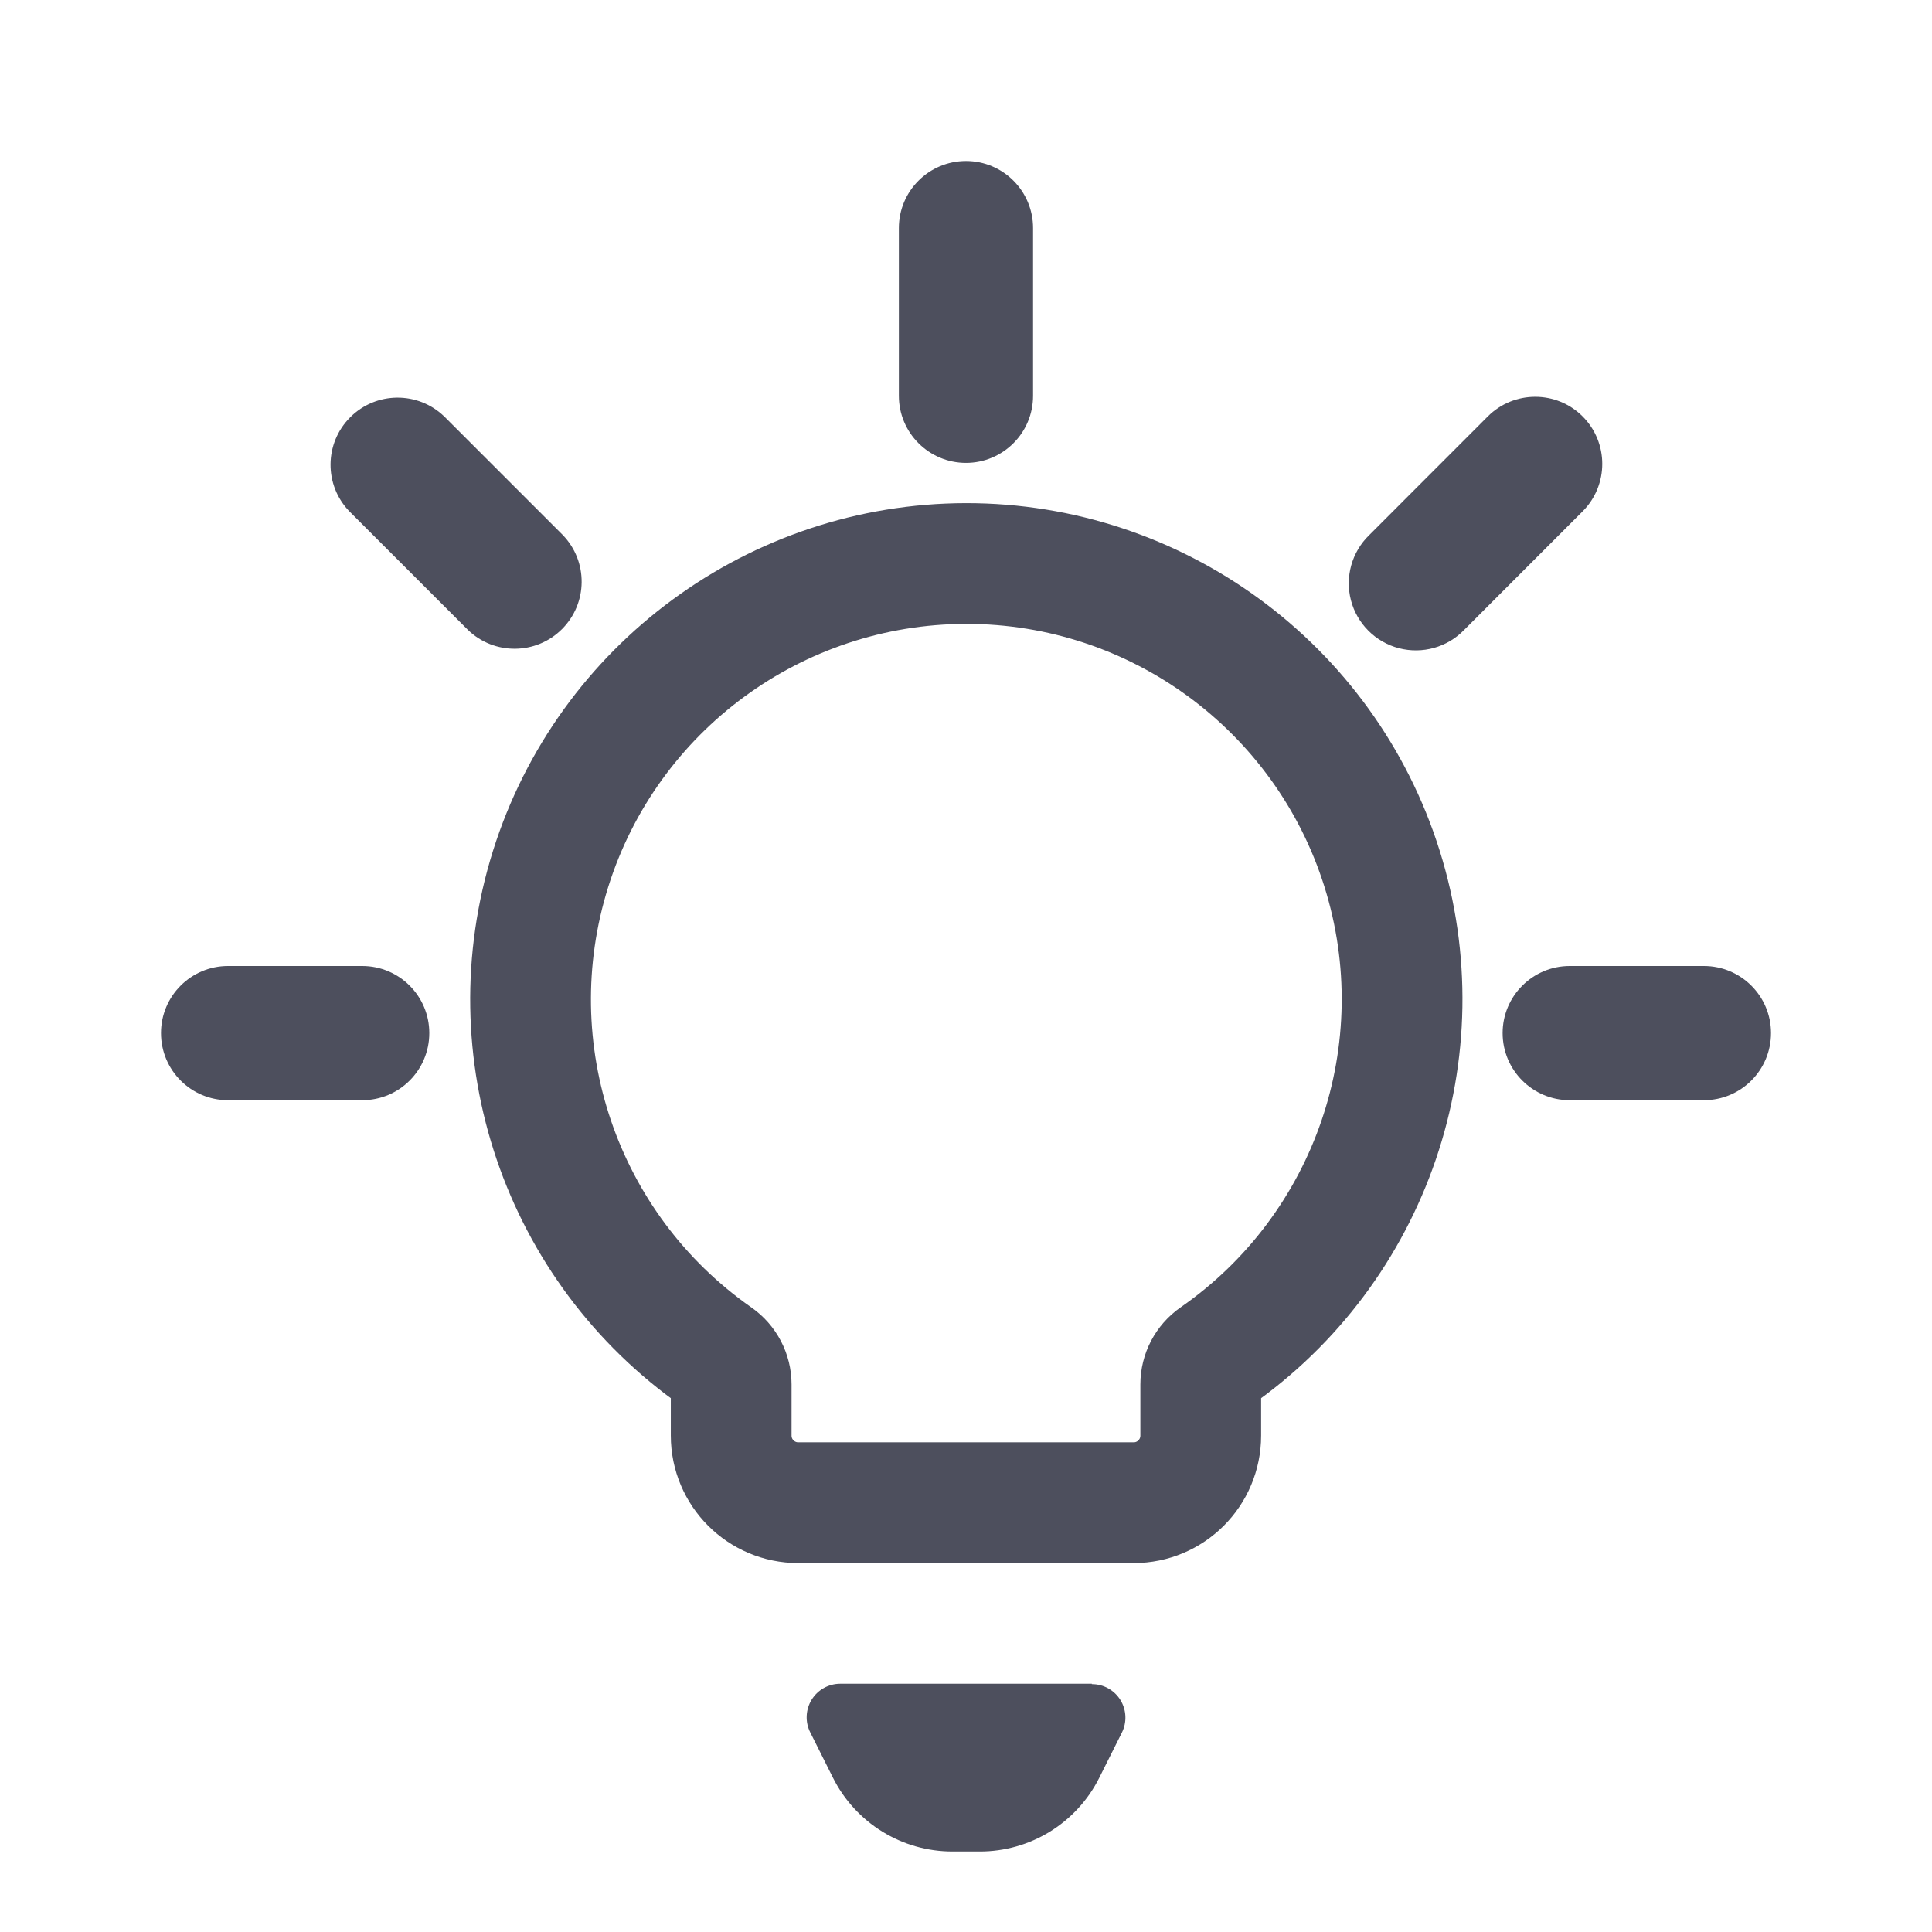
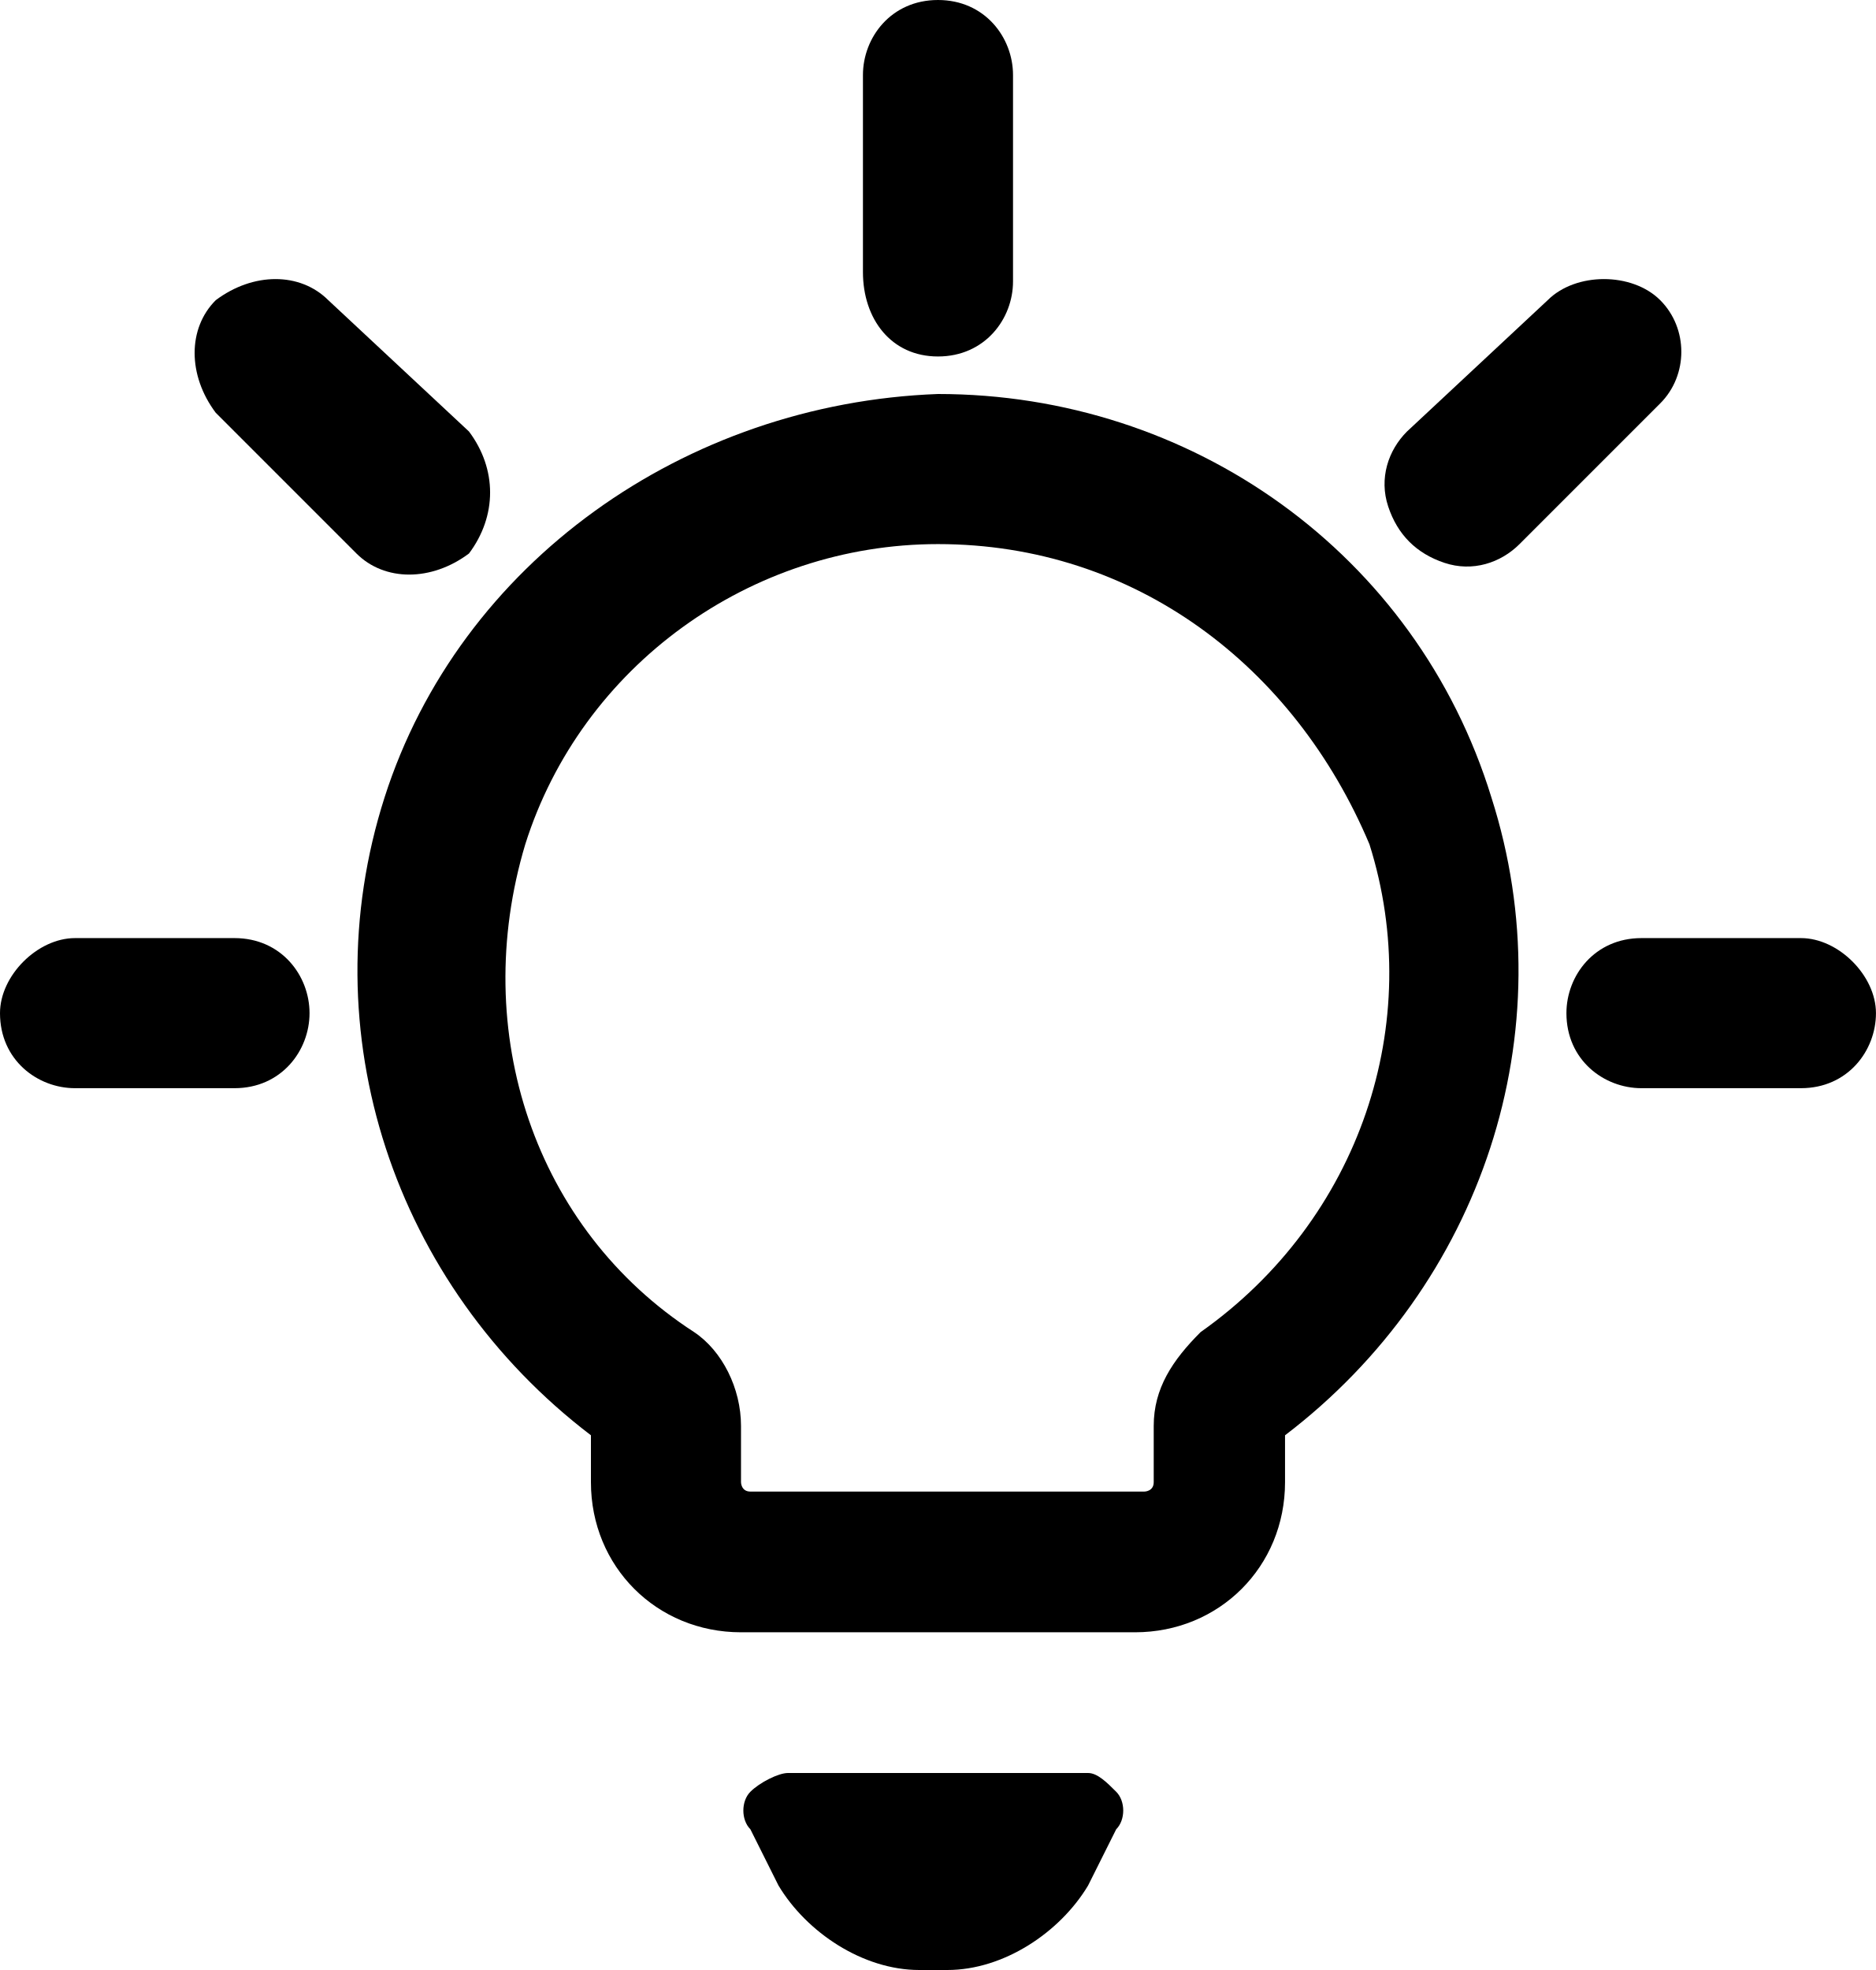
- <svg xmlns="http://www.w3.org/2000/svg" fill="none" height="24" viewBox="0 0 24 24" width="24">
-   <path d="M13.563 20.916H10.438C10.293 20.916 10.159 20.991 10.083 21.114C10.007 21.237 10 21.391 10.065 21.52L10.345 22.079C10.626 22.644 11.203 23.001 11.834 23H12.167C12.797 23.002 13.374 22.647 13.656 22.083L13.936 21.524C14.001 21.395 13.994 21.241 13.918 21.118C13.842 20.995 13.707 20.92 13.563 20.921V20.916Z" fill="#4D4F5D" />
-   <path d="M12 5.75C12.46 5.75 12.833 5.377 12.833 4.917V2.833C12.833 2.373 12.46 2 12 2C11.54 2 11.166 2.373 11.166 2.833V4.917C11.166 5.377 11.54 5.75 12 5.75Z" fill="#4D4F5D" />
-   <path d="M19.66 5.173C19.335 4.848 18.807 4.848 18.482 5.173L17.009 6.647C16.793 6.856 16.706 7.166 16.782 7.457C16.858 7.748 17.086 7.976 17.377 8.052C17.669 8.128 17.978 8.042 18.188 7.825L19.66 6.352C19.985 6.026 19.985 5.499 19.66 5.173Z" fill="#4D4F5D" />
-   <path d="M21.166 12H19.5C19.04 12 18.666 12.373 18.666 12.833C18.666 13.294 19.04 13.667 19.5 13.667H21.166C21.627 13.667 22 13.294 22 12.833C22 12.373 21.627 12 21.166 12Z" fill="#4D4F5D" />
-   <path d="M6.992 6.647L5.518 5.173C5.191 4.858 4.671 4.862 4.35 5.184C4.029 5.505 4.024 6.025 4.34 6.352L5.813 7.825C6.14 8.141 6.66 8.136 6.981 7.815C7.303 7.493 7.307 6.974 6.992 6.647Z" fill="#4D4F5D" />
-   <path d="M4.5 12H2.833C2.373 12 2 12.373 2 12.833C2 13.294 2.373 13.667 2.833 13.667H4.5C4.96 13.667 5.333 13.294 5.333 12.833C5.333 12.373 4.96 12 4.5 12Z" fill="#4D4F5D" />
-   <path d="M12 7C9.637 7.004 7.548 8.539 6.84 10.793C6.132 13.048 6.967 15.502 8.904 16.856C9.016 16.934 9.083 17.062 9.083 17.198V17.833C9.083 18.294 9.456 18.667 9.917 18.667H14.083C14.543 18.667 14.916 18.294 14.916 17.833V17.198C14.916 17.061 14.983 16.933 15.096 16.855C17.038 15.504 17.877 13.047 17.168 10.79C16.459 8.533 14.366 6.998 12 7Z" stroke="#4D4F5D" stroke-width="1.5" />
+ <svg xmlns="http://www.w3.org/2000/svg" viewBox="0 0 20 21">
+   <path d="M11.6,18.9H8.4c-0.1,0-0.3,0.1-0.4,0.2c-0.1,0.1-0.1,0.3,0,0.4l0.3,0.6C8.6,20.6,9.2,21,9.8,21h0.3 c0.6,0,1.2-0.4,1.5-0.9l0.3-0.6c0.1-0.1,0.1-0.3,0-0.4C11.8,19,11.7,18.9,11.6,18.9L11.6,18.9z" />
+   <path d="M10,3.8c0.5,0,0.8-0.4,0.8-0.8V0.8C10.8,0.4,10.5,0,10,0C9.5,0,9.2,0.4,9.2,0.8v2.1C9.2,3.4,9.5,3.8,10,3.8z" />
+   <path d="M17.7,3.2c-0.3-0.3-0.9-0.3-1.2,0L15,4.6c-0.2,0.2-0.3,0.5-0.2,0.8c0.1,0.3,0.3,0.5,0.6,0.6 c0.3,0.1,0.6,0,0.8-0.2l1.5-1.5C18,4,18,3.5,17.7,3.2z" />
+   <path d="M19.2,10h-1.7c-0.5,0-0.8,0.4-0.8,0.8c0,0.5,0.4,0.8,0.8,0.8h1.7c0.5,0,0.8-0.4,0.8-0.8 C20,10.4,19.6,10,19.2,10z" />
+   <path d="M5,4.6L3.5,3.2c-0.3-0.3-0.8-0.3-1.2,0C2,3.5,2,4,2.3,4.4l1.5,1.5c0.3,0.3,0.8,0.3,1.2,0C5.3,5.5,5.3,5,5,4.6z" />
+   <path d="M2.5,10H0.8C0.4,10,0,10.4,0,10.8c0,0.5,0.4,0.8,0.8,0.8h1.7c0.5,0,0.8-0.4,0.8-0.8C3.3,10.4,3,10,2.5,10z" />
+   <path d="M12.1,17.4H7.9c-0.9,0-1.6-0.7-1.6-1.6v-0.5c-2.1-1.6-3-4.3-2.2-6.8C4.9,6,7.3,4.3,10,4.2h0c0,0,0,0,0,0 c2.7,0,5.1,1.7,5.9,4.3c0.8,2.5-0.1,5.2-2.2,6.8v0.5C13.7,16.7,13,17.4,12.1,17.4z M10,5.8L10,5.8C8,5.8,6.2,7.1,5.6,9 c-0.6,2,0.1,4.1,1.8,5.2c0.3,0.2,0.5,0.6,0.5,1v0.6c0,0,0,0.1,0.1,0.1h4.2c0,0,0.1,0,0.1-0.1v-0.6c0-0.4,0.2-0.7,0.5-1 c1.7-1.2,2.4-3.3,1.8-5.2C13.8,7.1,12.1,5.8,10,5.8C10,5.8,10,5.8,10,5.8z M6.5,15.5C6.5,15.5,6.5,15.5,6.5,15.5 C6.5,15.5,6.5,15.5,6.5,15.5z M13.5,15.5C13.5,15.5,13.5,15.5,13.5,15.5C13.5,15.5,13.5,15.5,13.5,15.5z" />
</svg>
